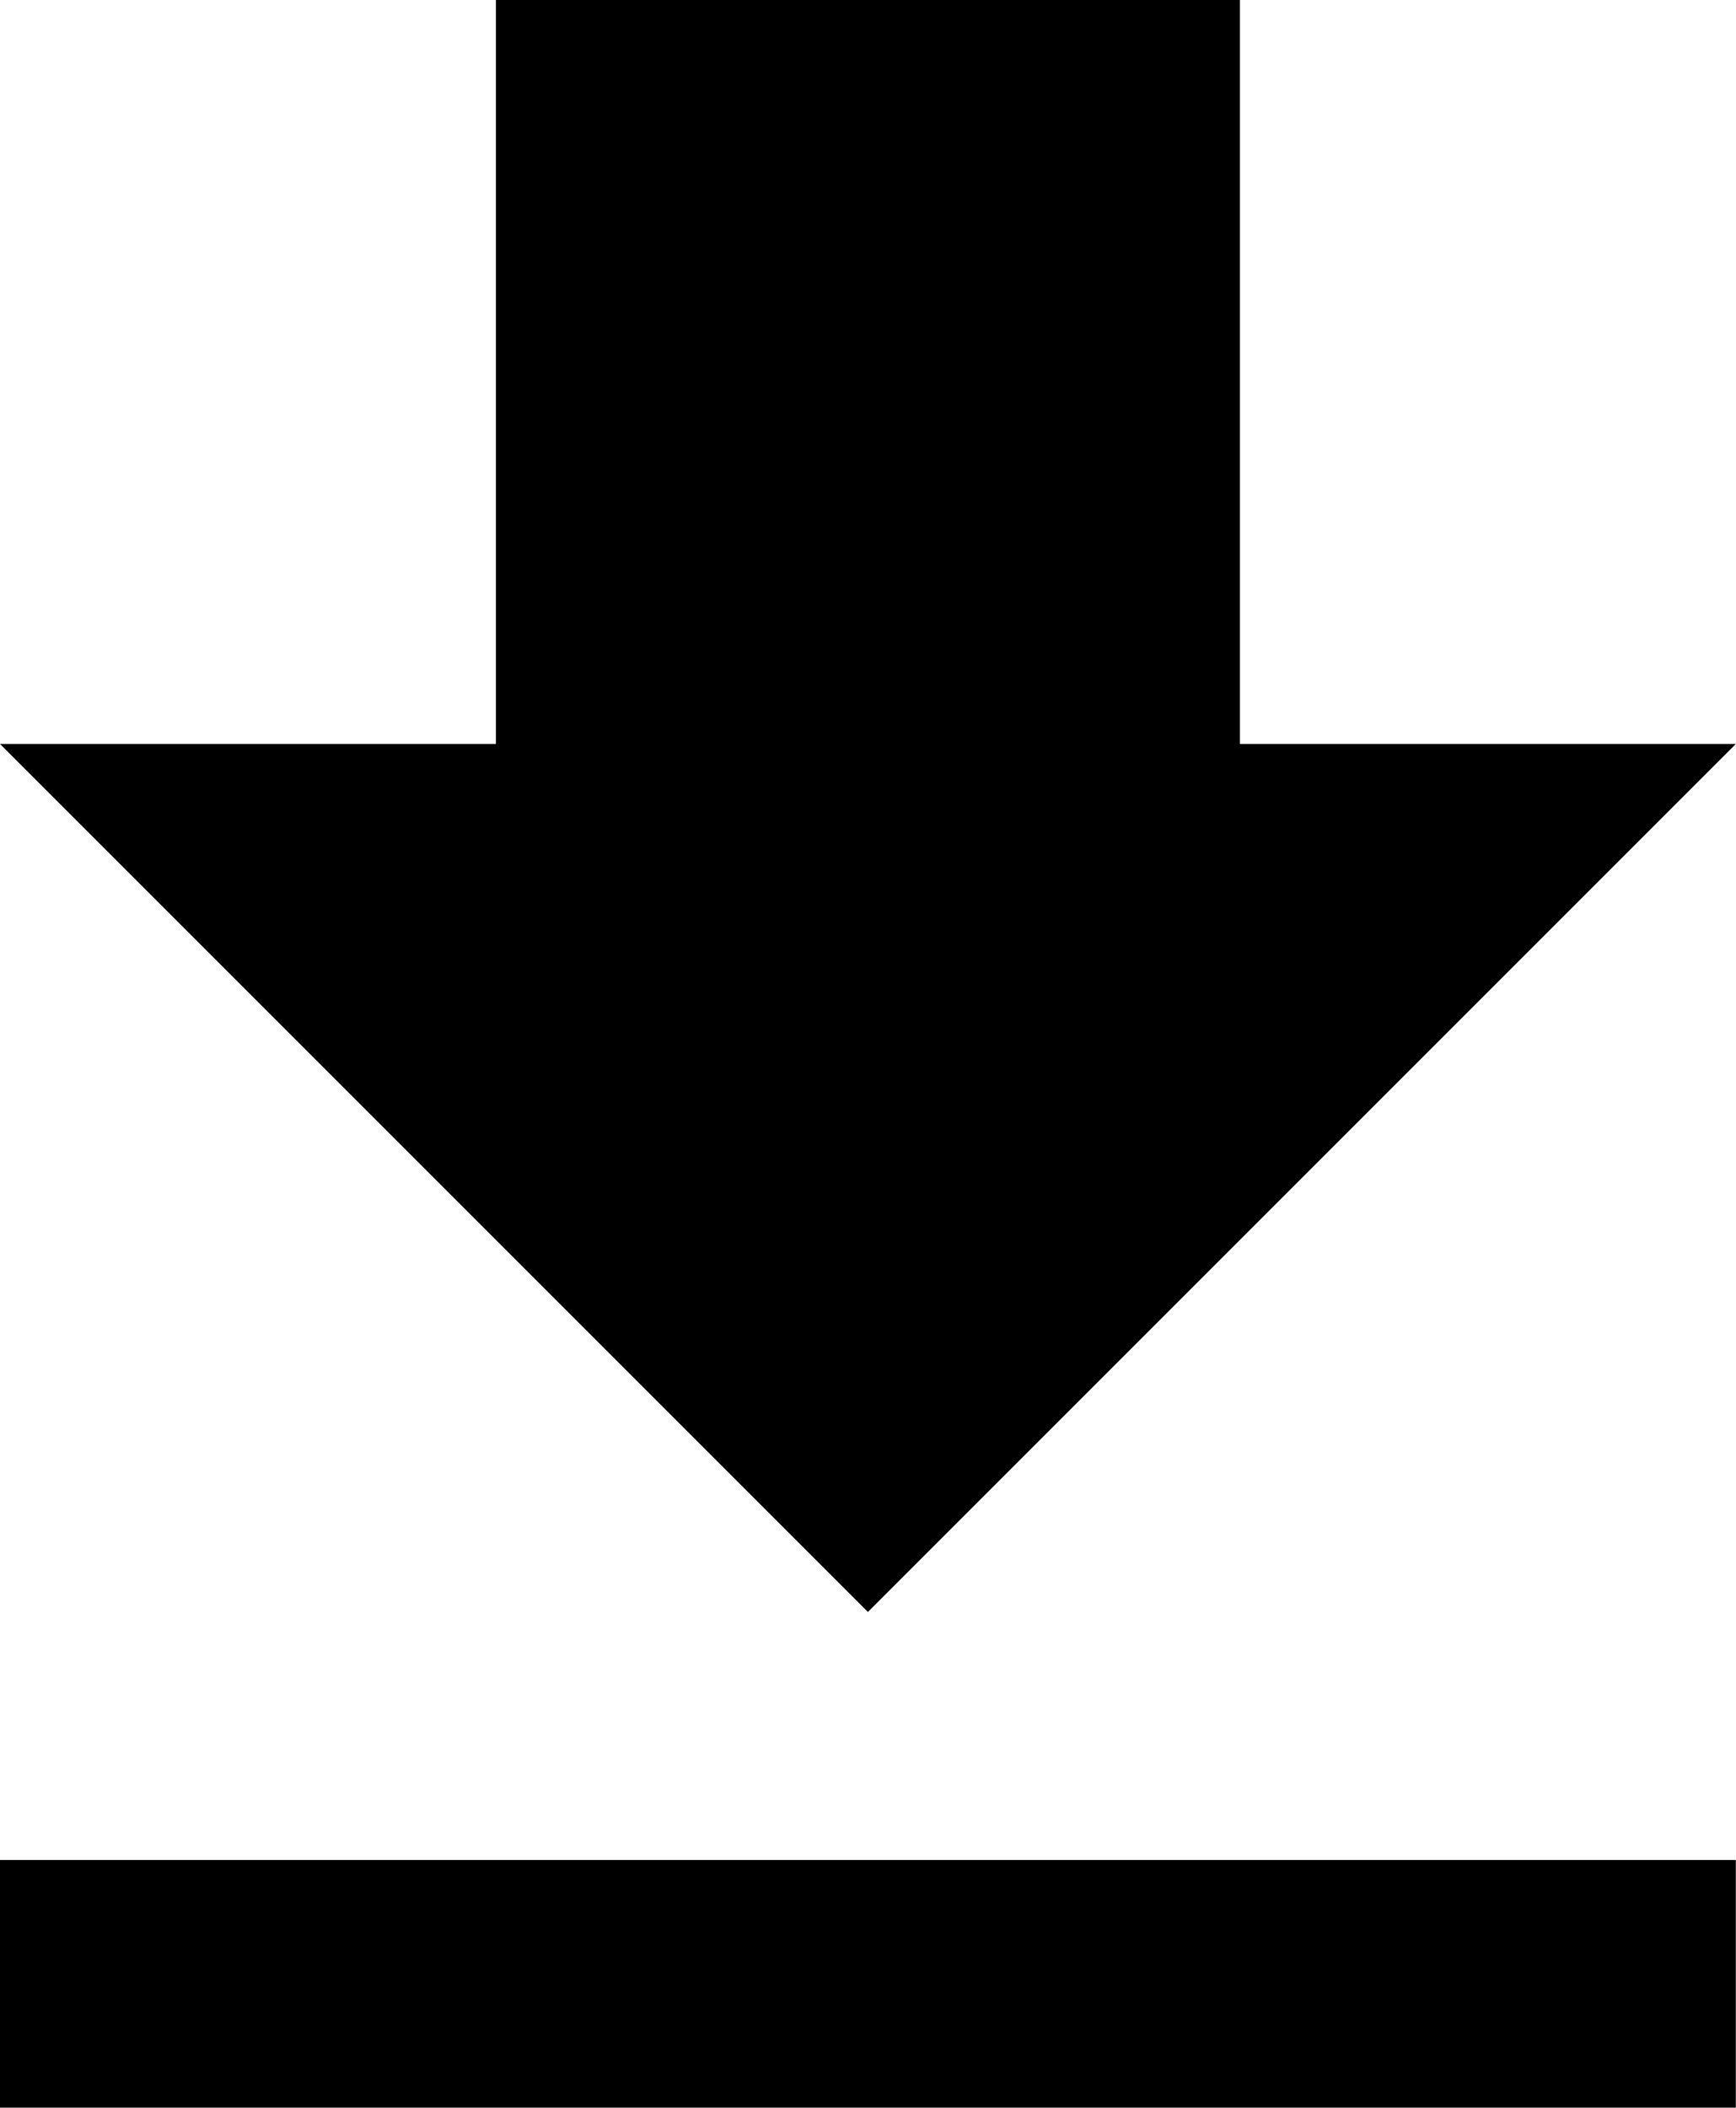
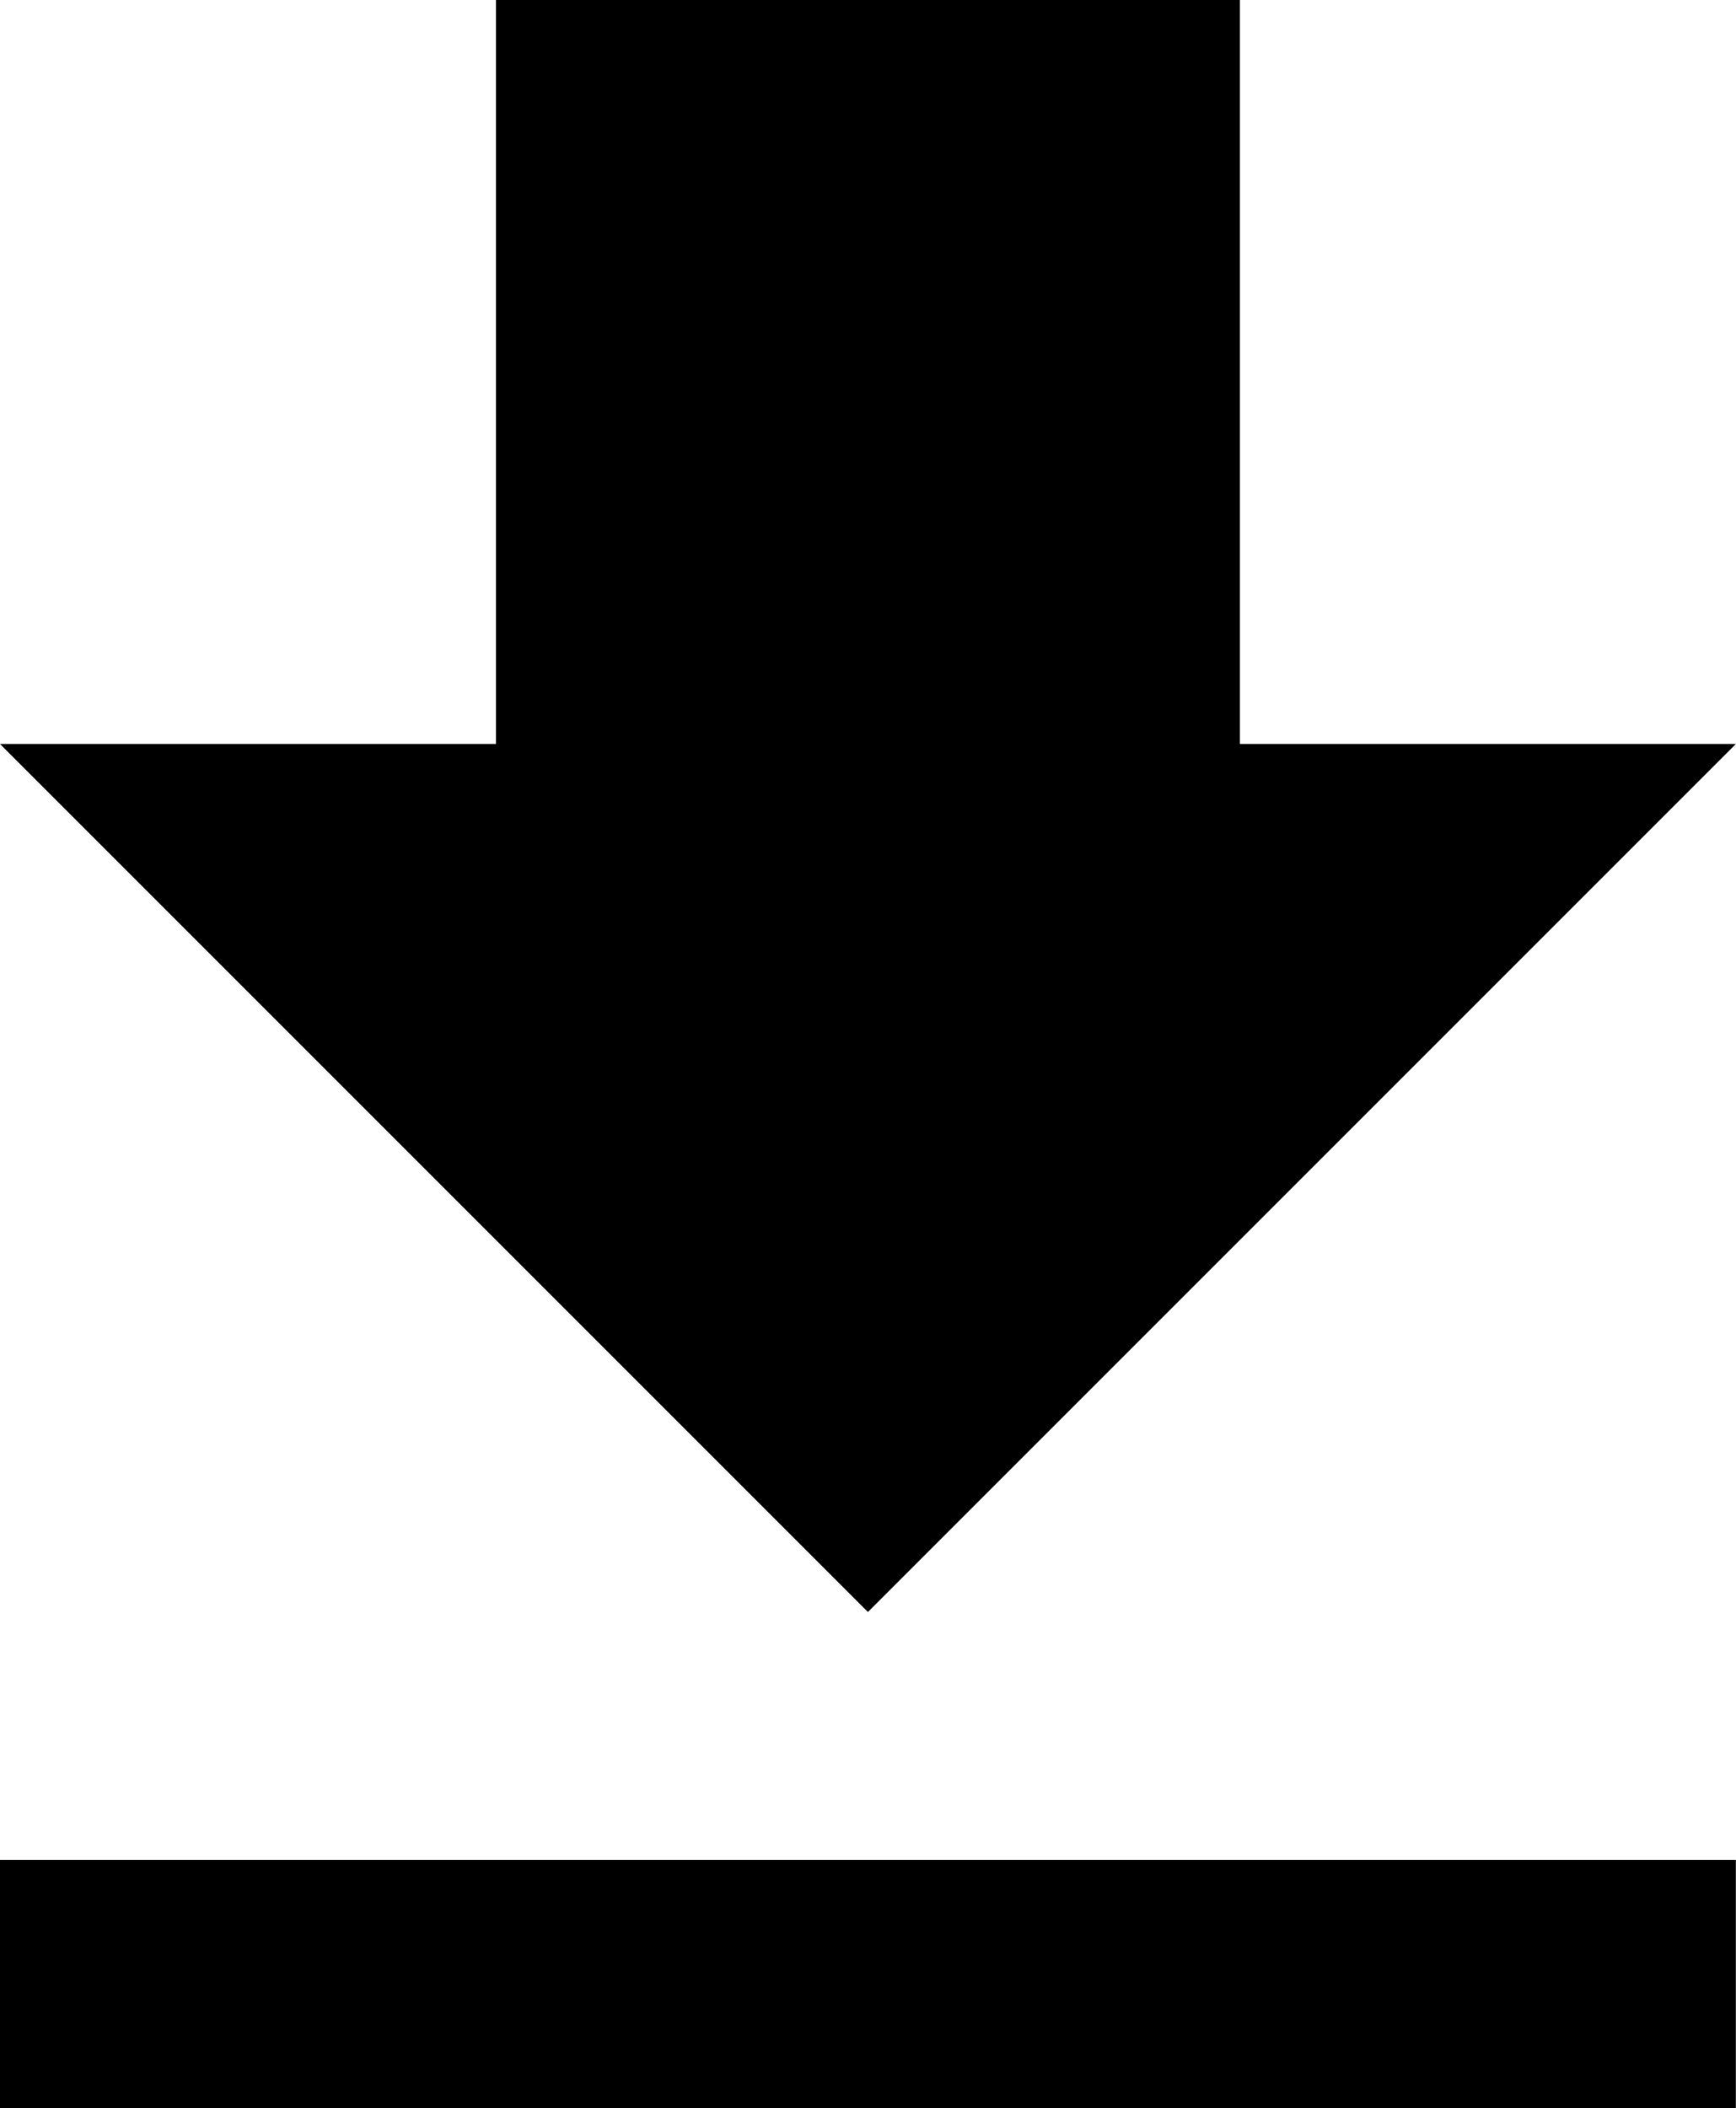
- <svg xmlns="http://www.w3.org/2000/svg" width="21.25" height="25.804" viewBox="0 0 21.25 25.804">
-   <path id="ic_file_download_24px" d="M26.25,12.107H20.179V3H11.071v9.107H5L15.625,22.732ZM5,25.768V28.8H26.25V25.768Z" transform="translate(-5 -3)" />
+ <svg xmlns="http://www.w3.org/2000/svg" width="12.572" height="15.266" viewBox="0 0 12.572 15.266">
+   <path id="ic_file_download_24px" d="M17.572,8.388H13.98V3H8.592V8.388H5l6.286,6.286ZM5,16.47v1.8H17.572v-1.8Z" transform="translate(-5 -3)" />
</svg>
